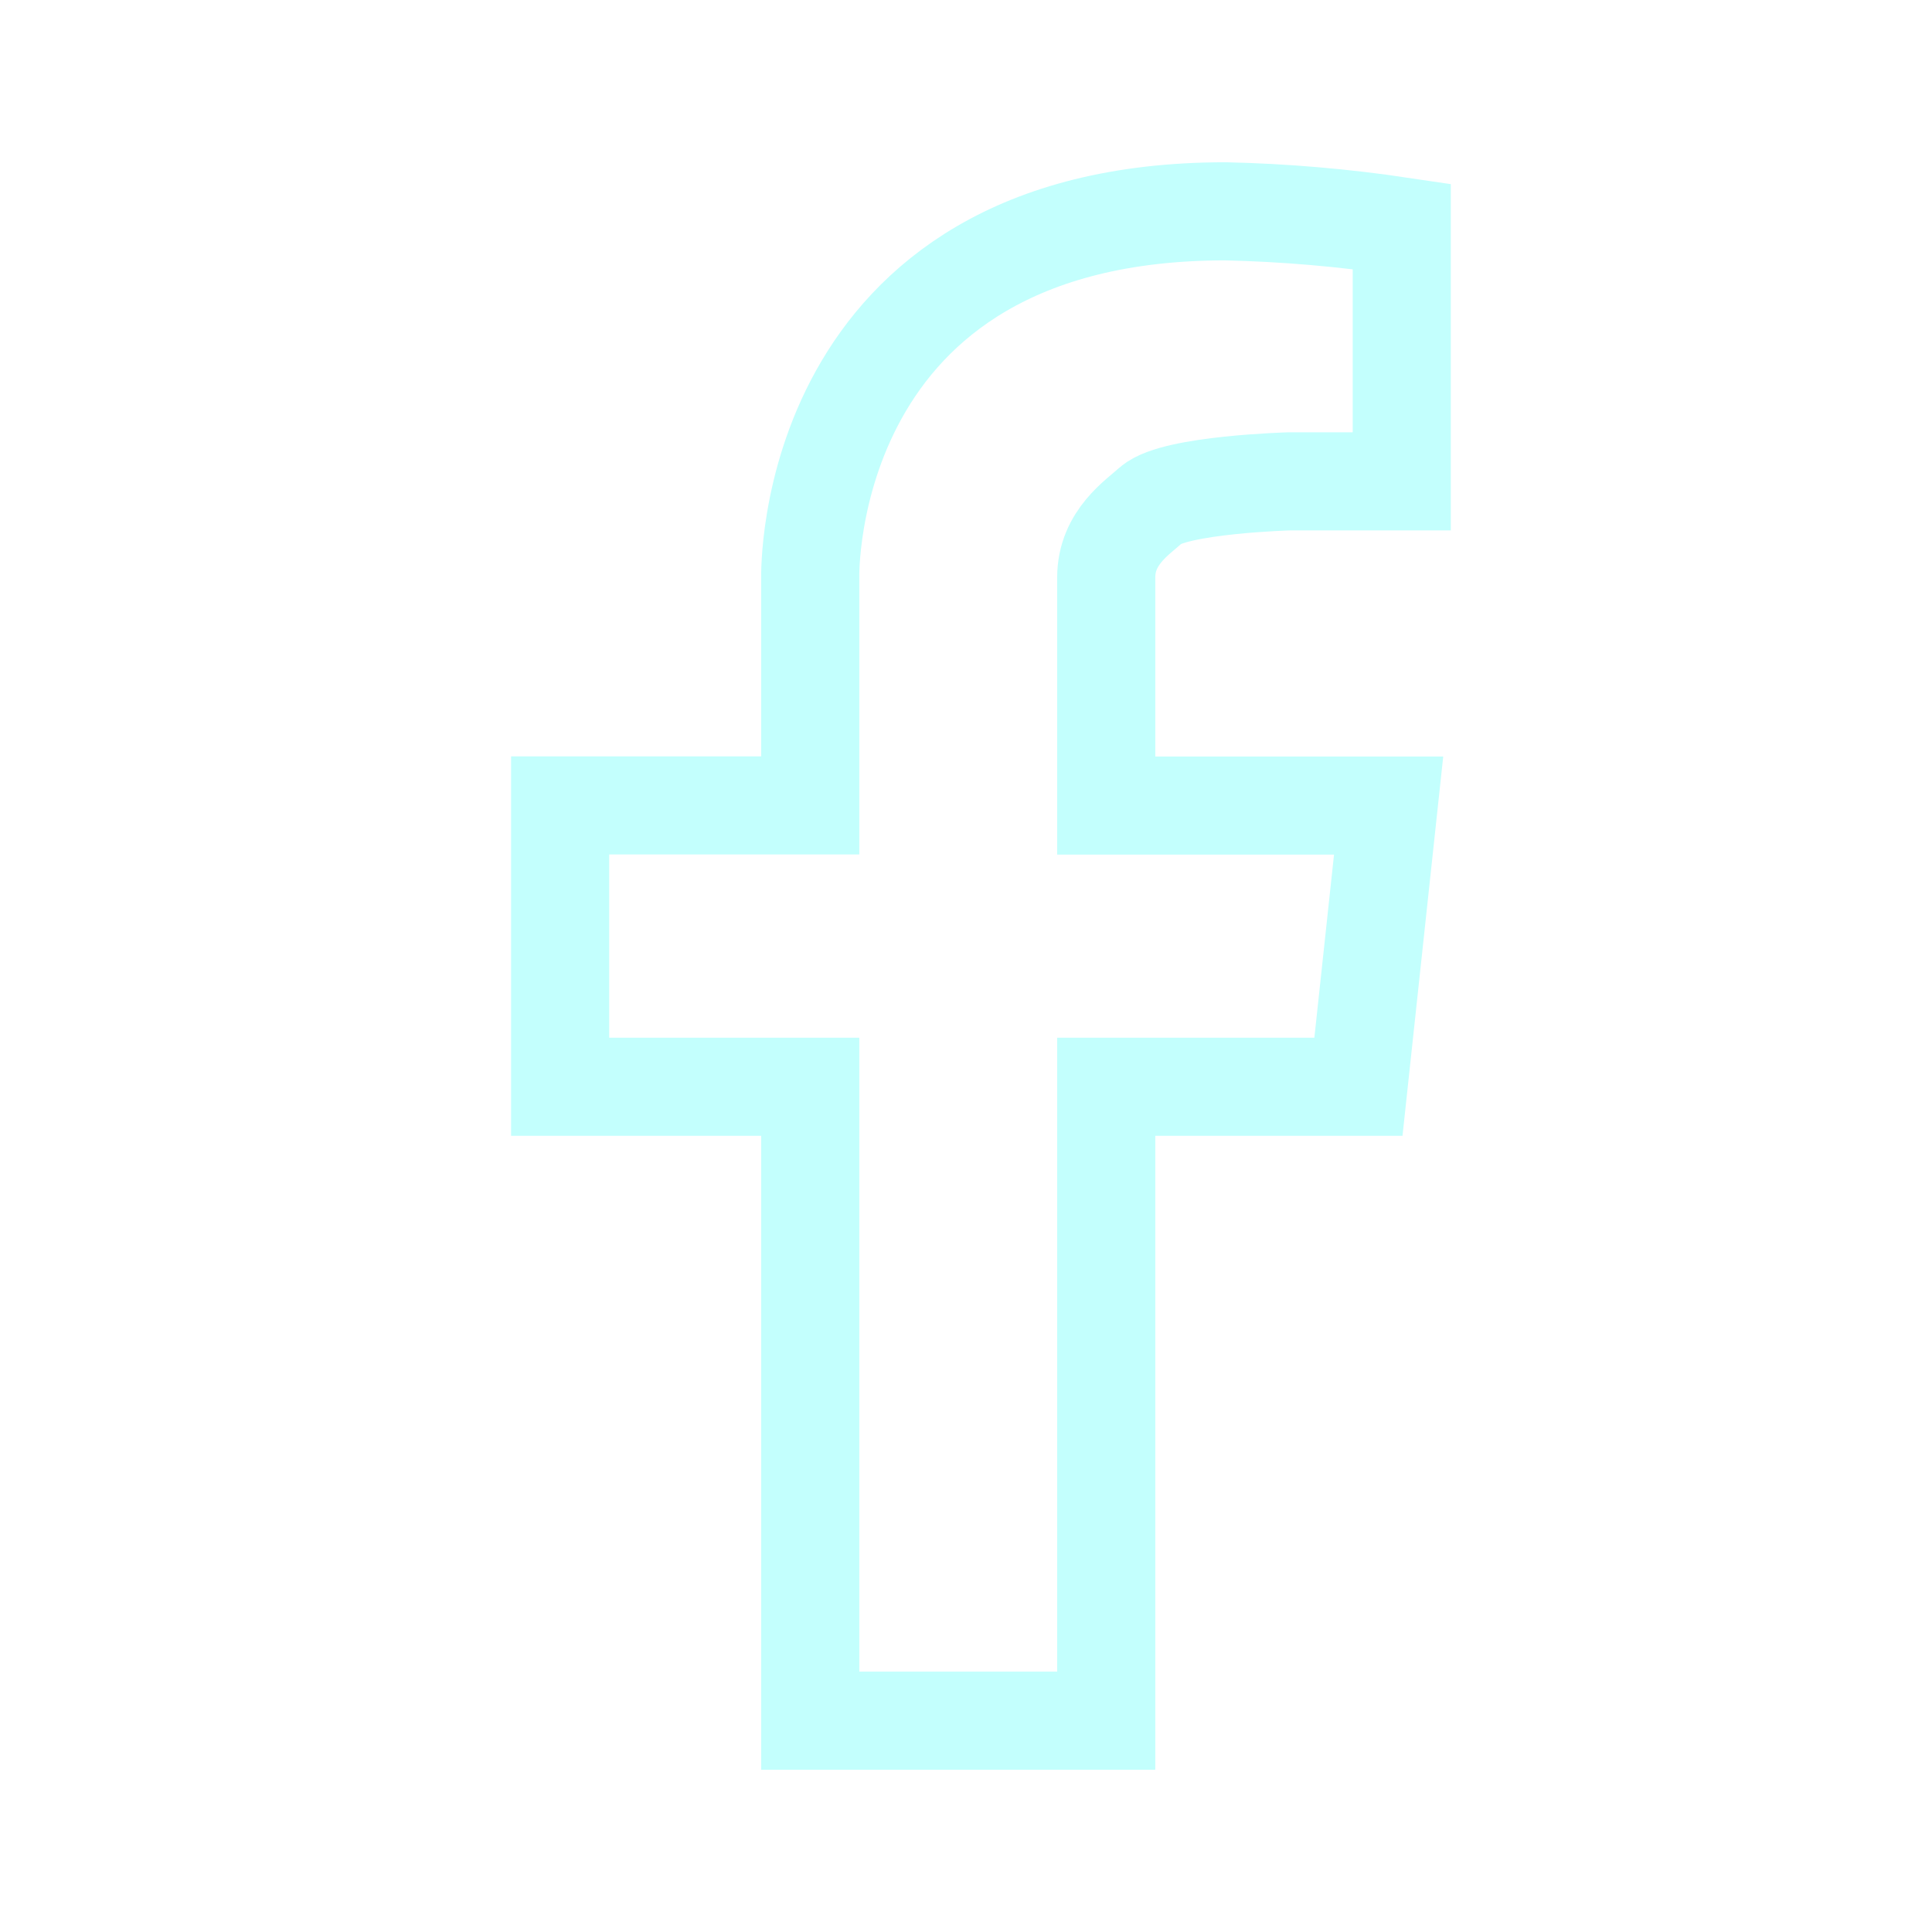
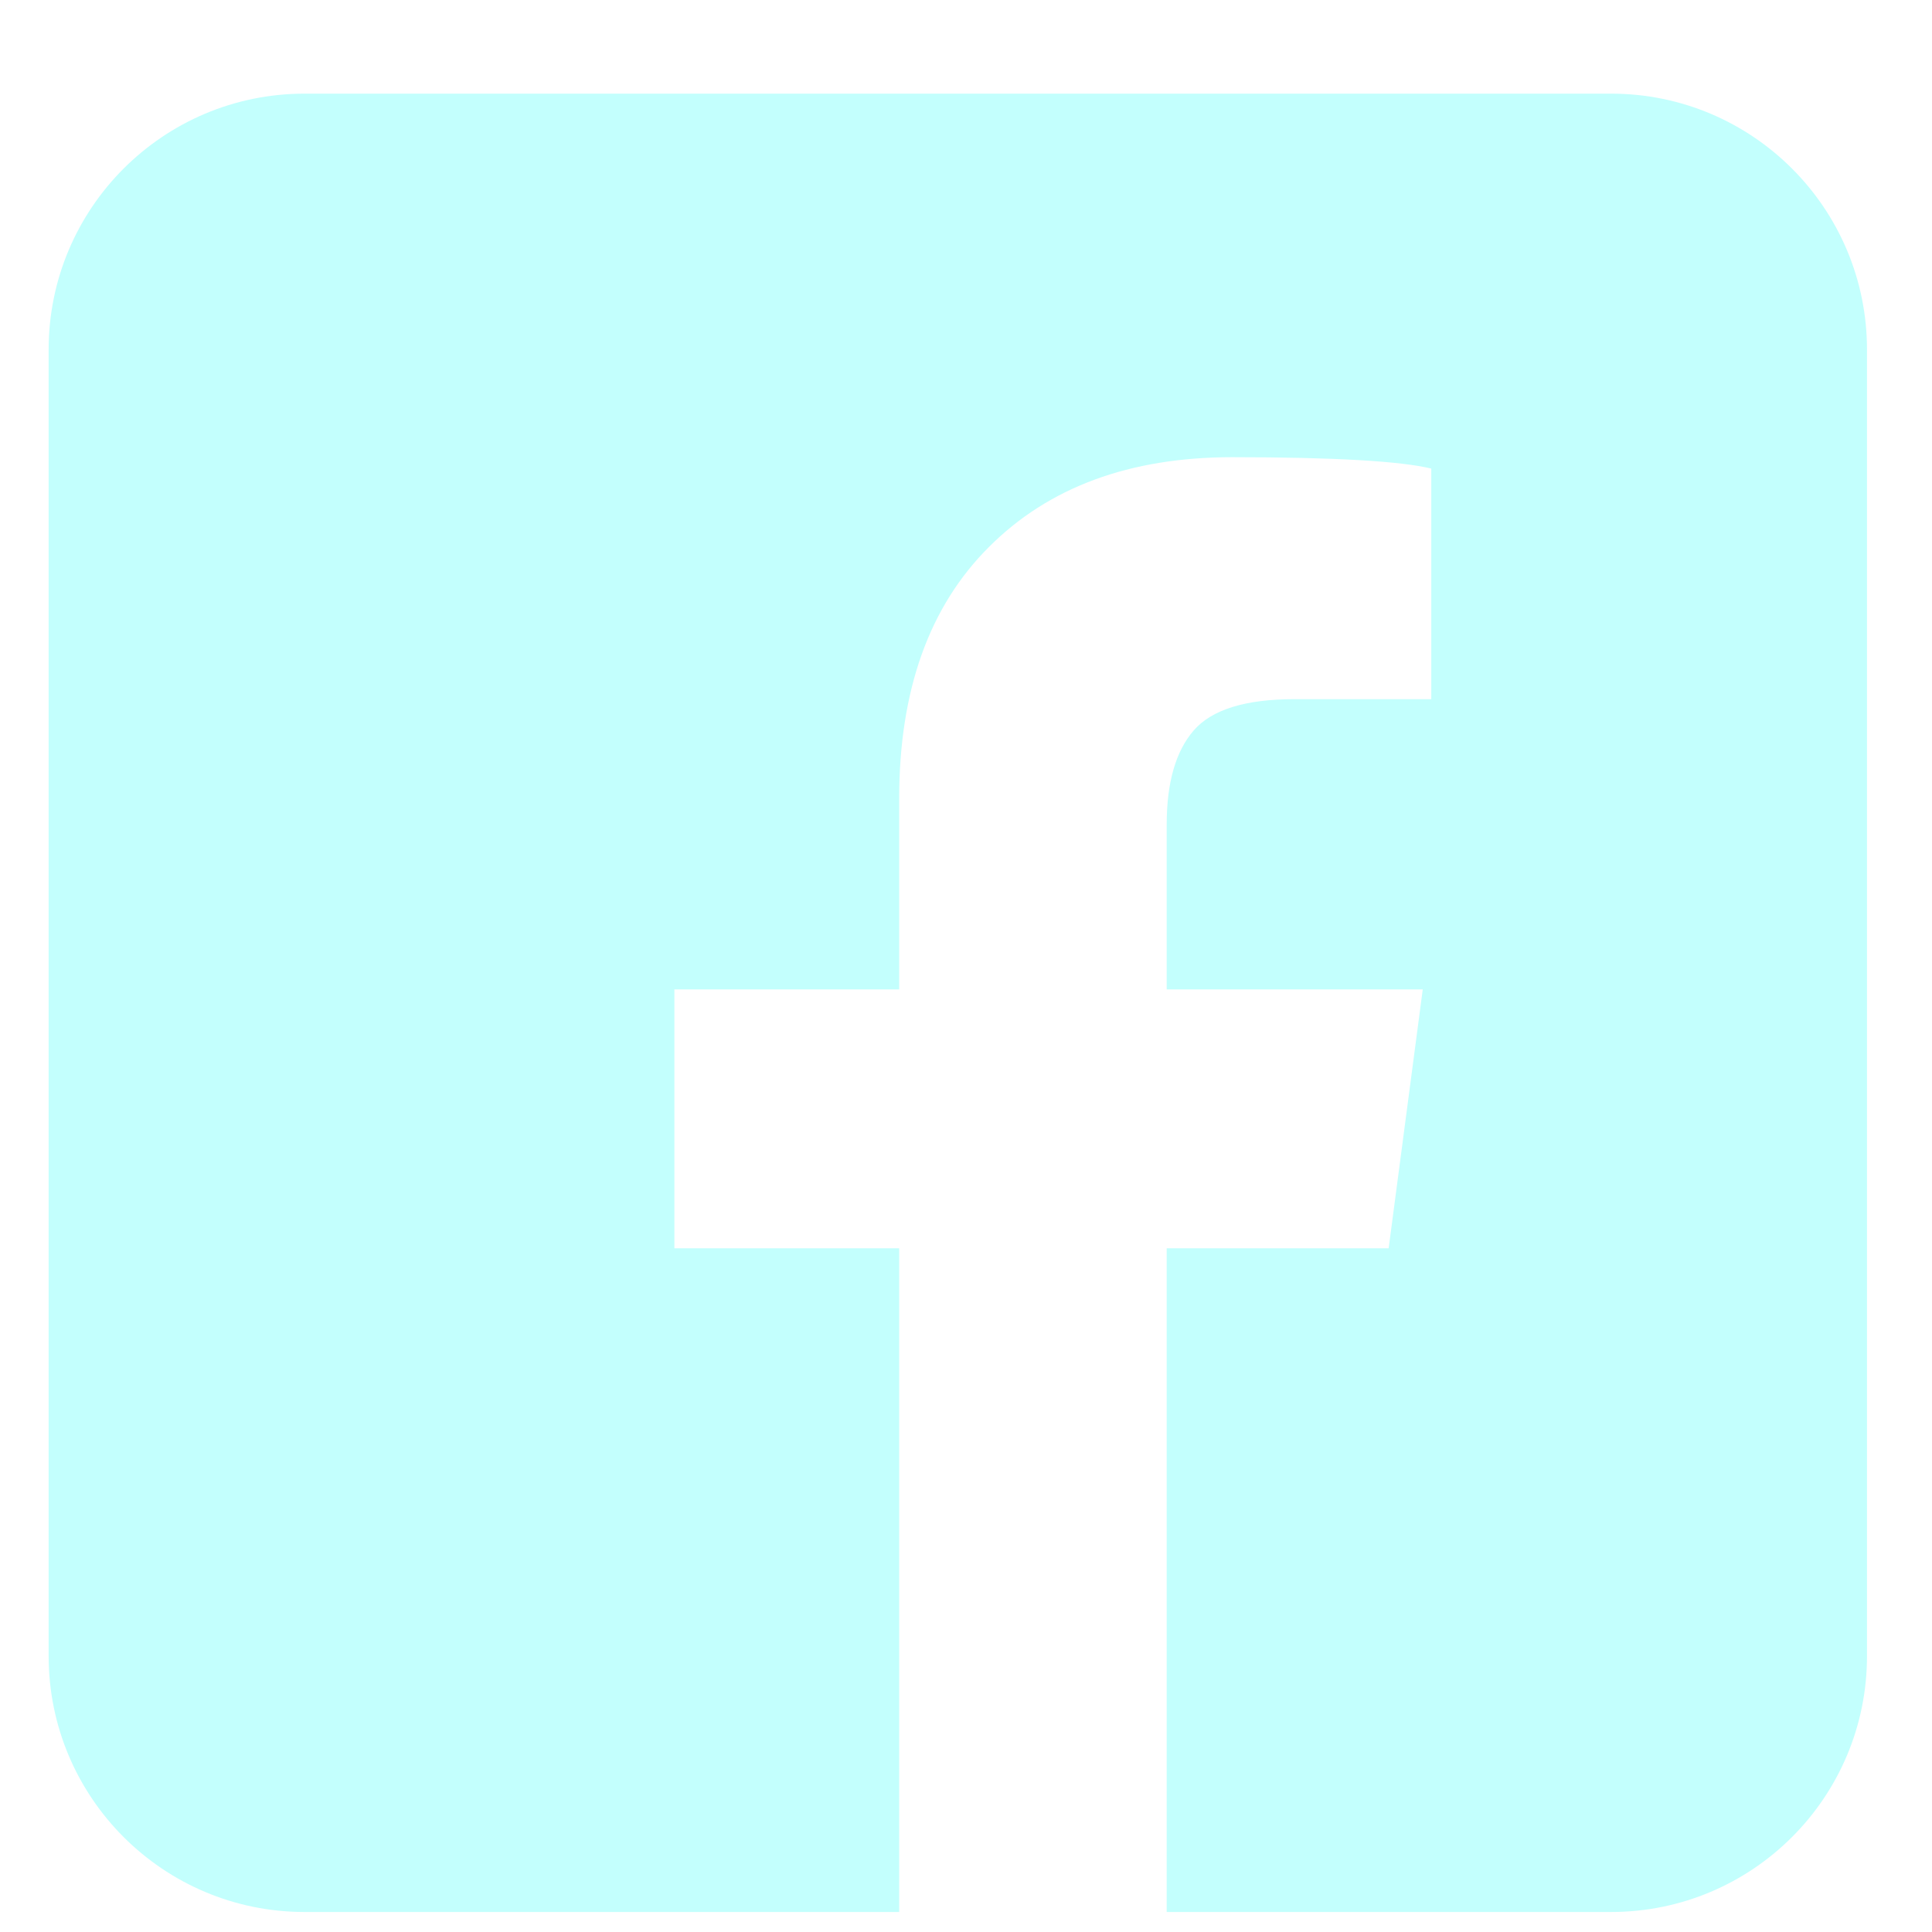
- <svg xmlns="http://www.w3.org/2000/svg" data-name="Layer 1" viewBox="0 0 128 128">
-   <path d="M53.68 38.26v15.1H37.11V72h16.57v42h19.61V72H90l2-18.63H73.29V38.26c0-2.67 2.11-4 3-4.82 1.57-1.34 9.15-1.55 9.15-1.55h7.43V15a93.26 93.26 0 0 0-11.68-1c-28.08 0-27.51 24.26-27.51 24.26Z" fill="none" stroke="#c3fffd" stroke-miterlimit="10" stroke-width="6.5px" class="stroke-062b31" />
+ <svg xmlns="http://www.w3.org/2000/svg" fill="none" viewBox="0 0 17 17">
+   <path d="M14.176.824H2.68A2.252 2.252 0 0 0 .428 3.076v11.496a2.252 2.252 0 0 0 2.252 2.252h5.232v-5.84H5.934V8.706h1.978V7.028c0-.951.263-1.69.79-2.215.525-.526 1.238-.79 2.14-.79.901 0 1.485.035 1.752.1v2.029h-1.202c-.434 0-.73.092-.889.276-.158.183-.237.459-.237.826v1.452h2.253l-.3 2.278h-1.953v5.84h3.91a2.252 2.252 0 0 0 2.252-2.252V3.076A2.252 2.252 0 0 0 14.176.824Z" fill="#c3fffd" class="fill-000000" />
</svg>
